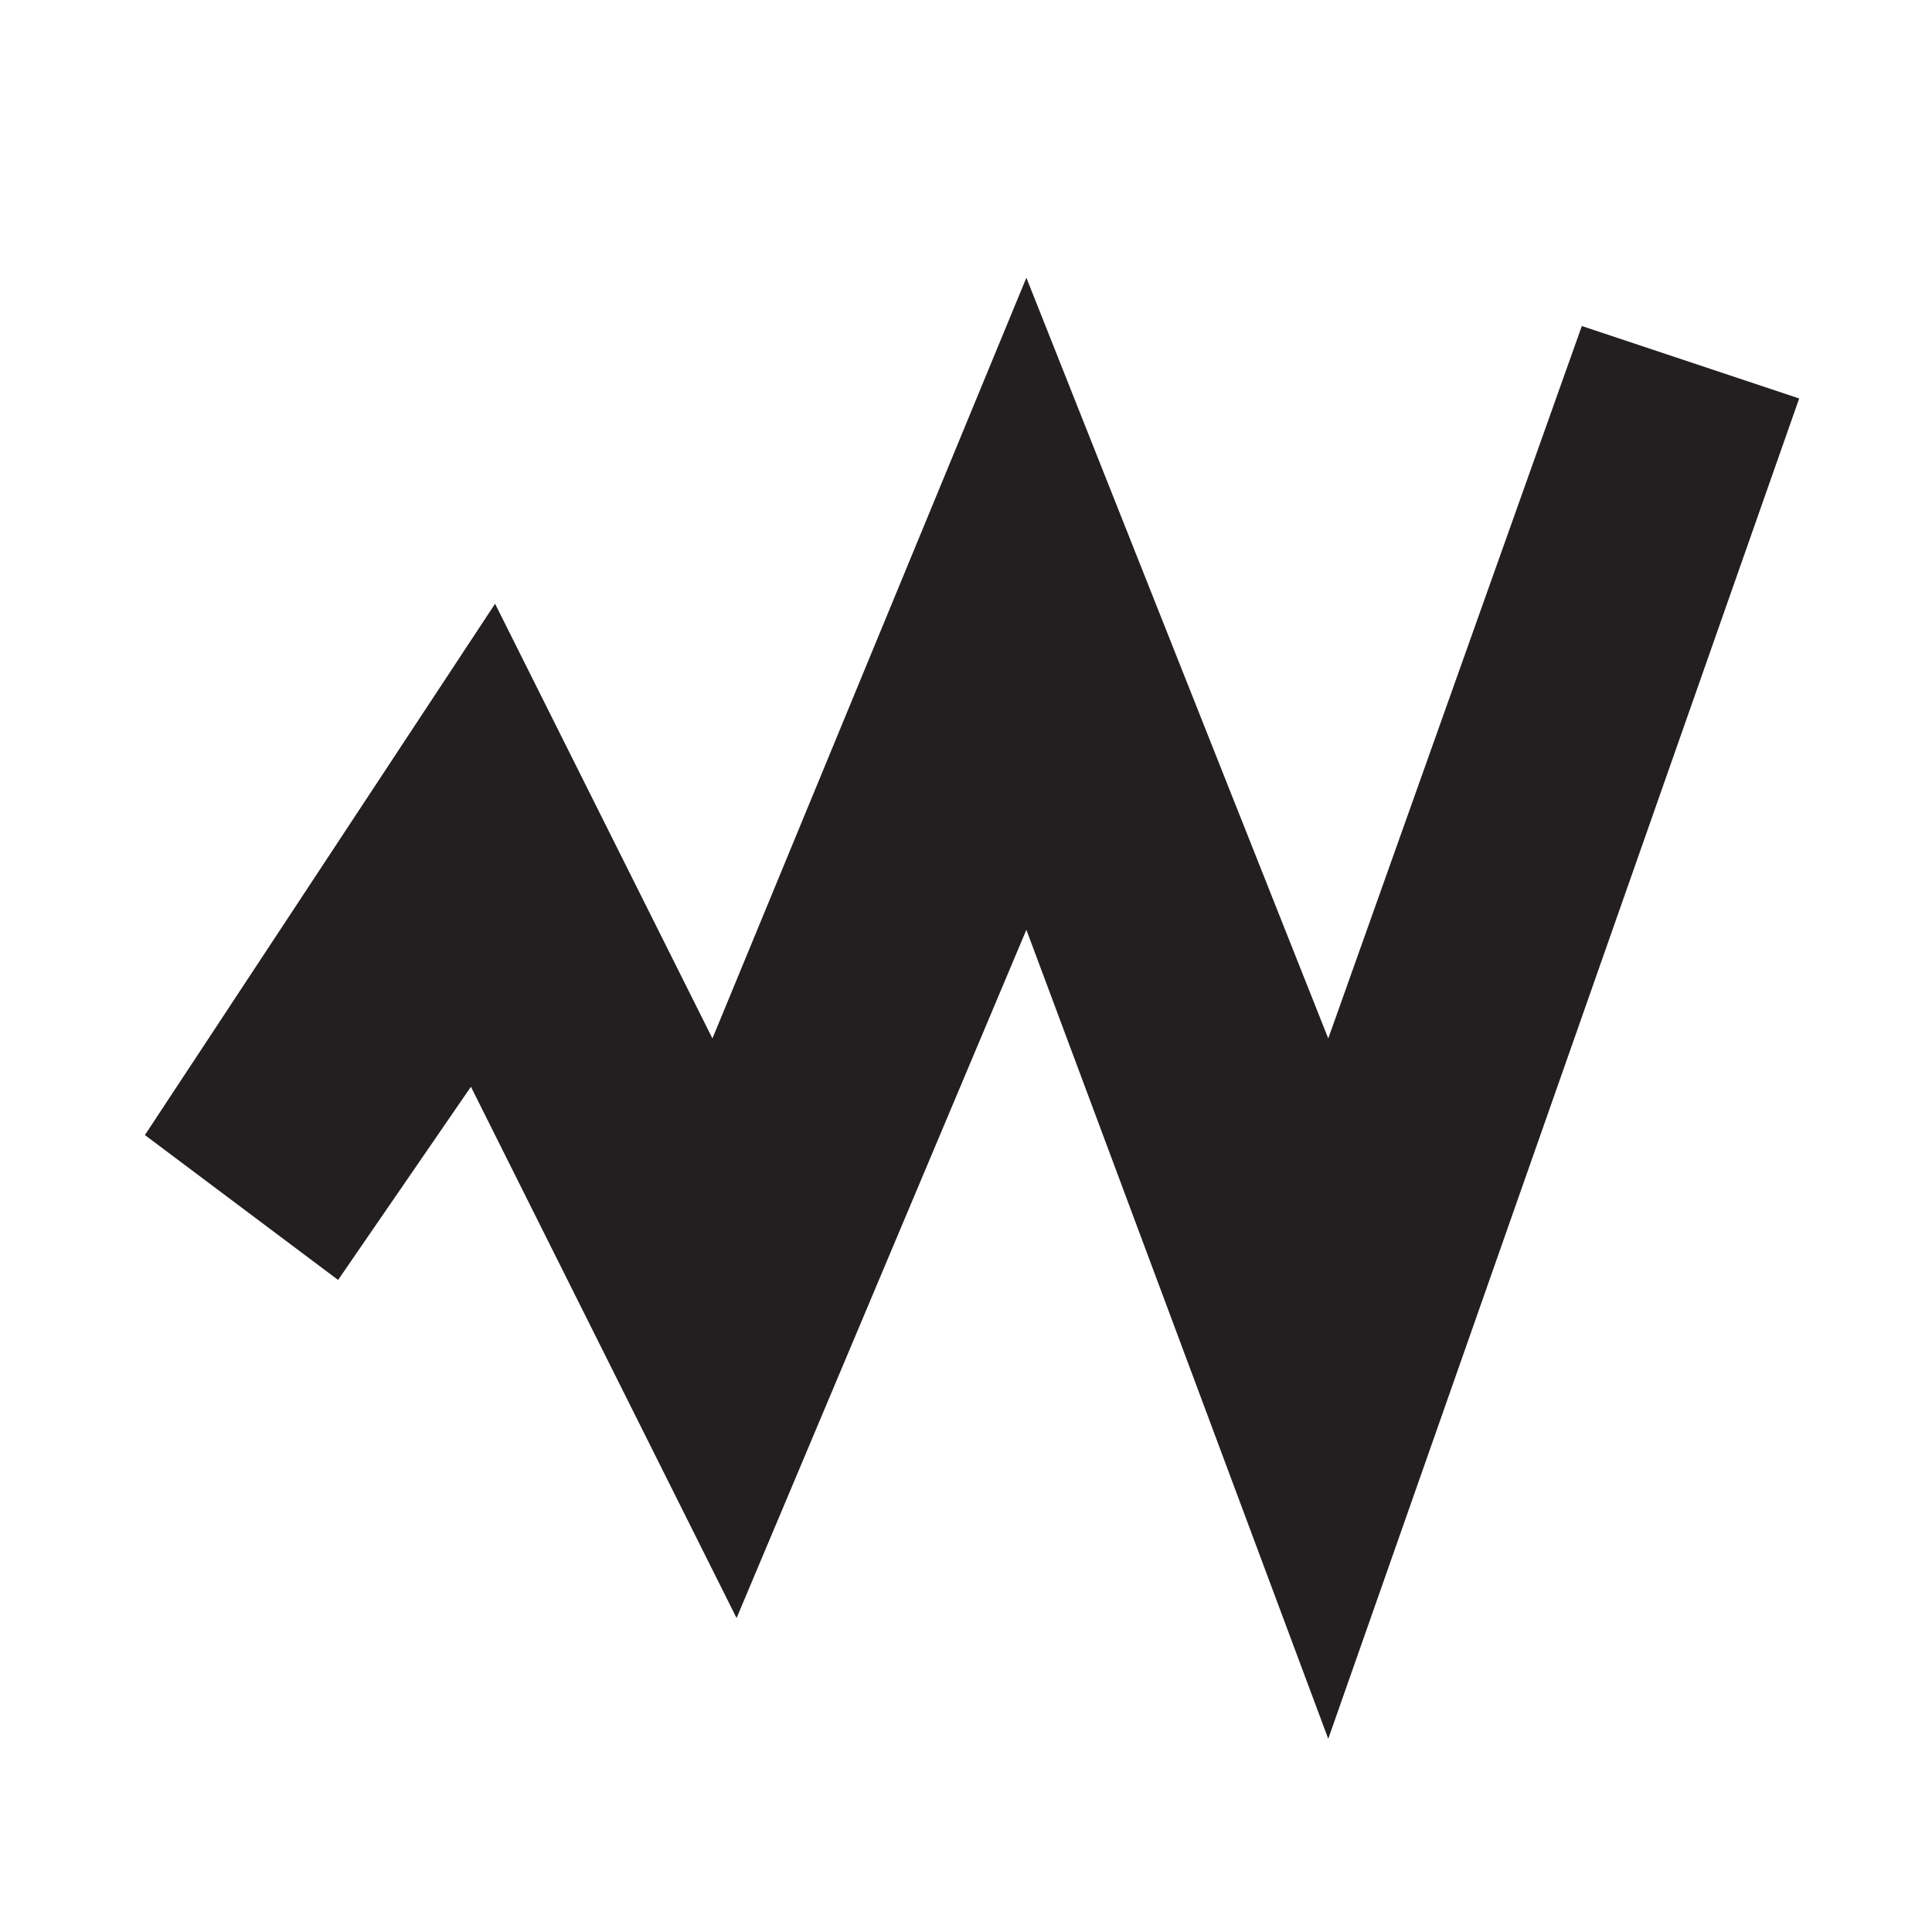
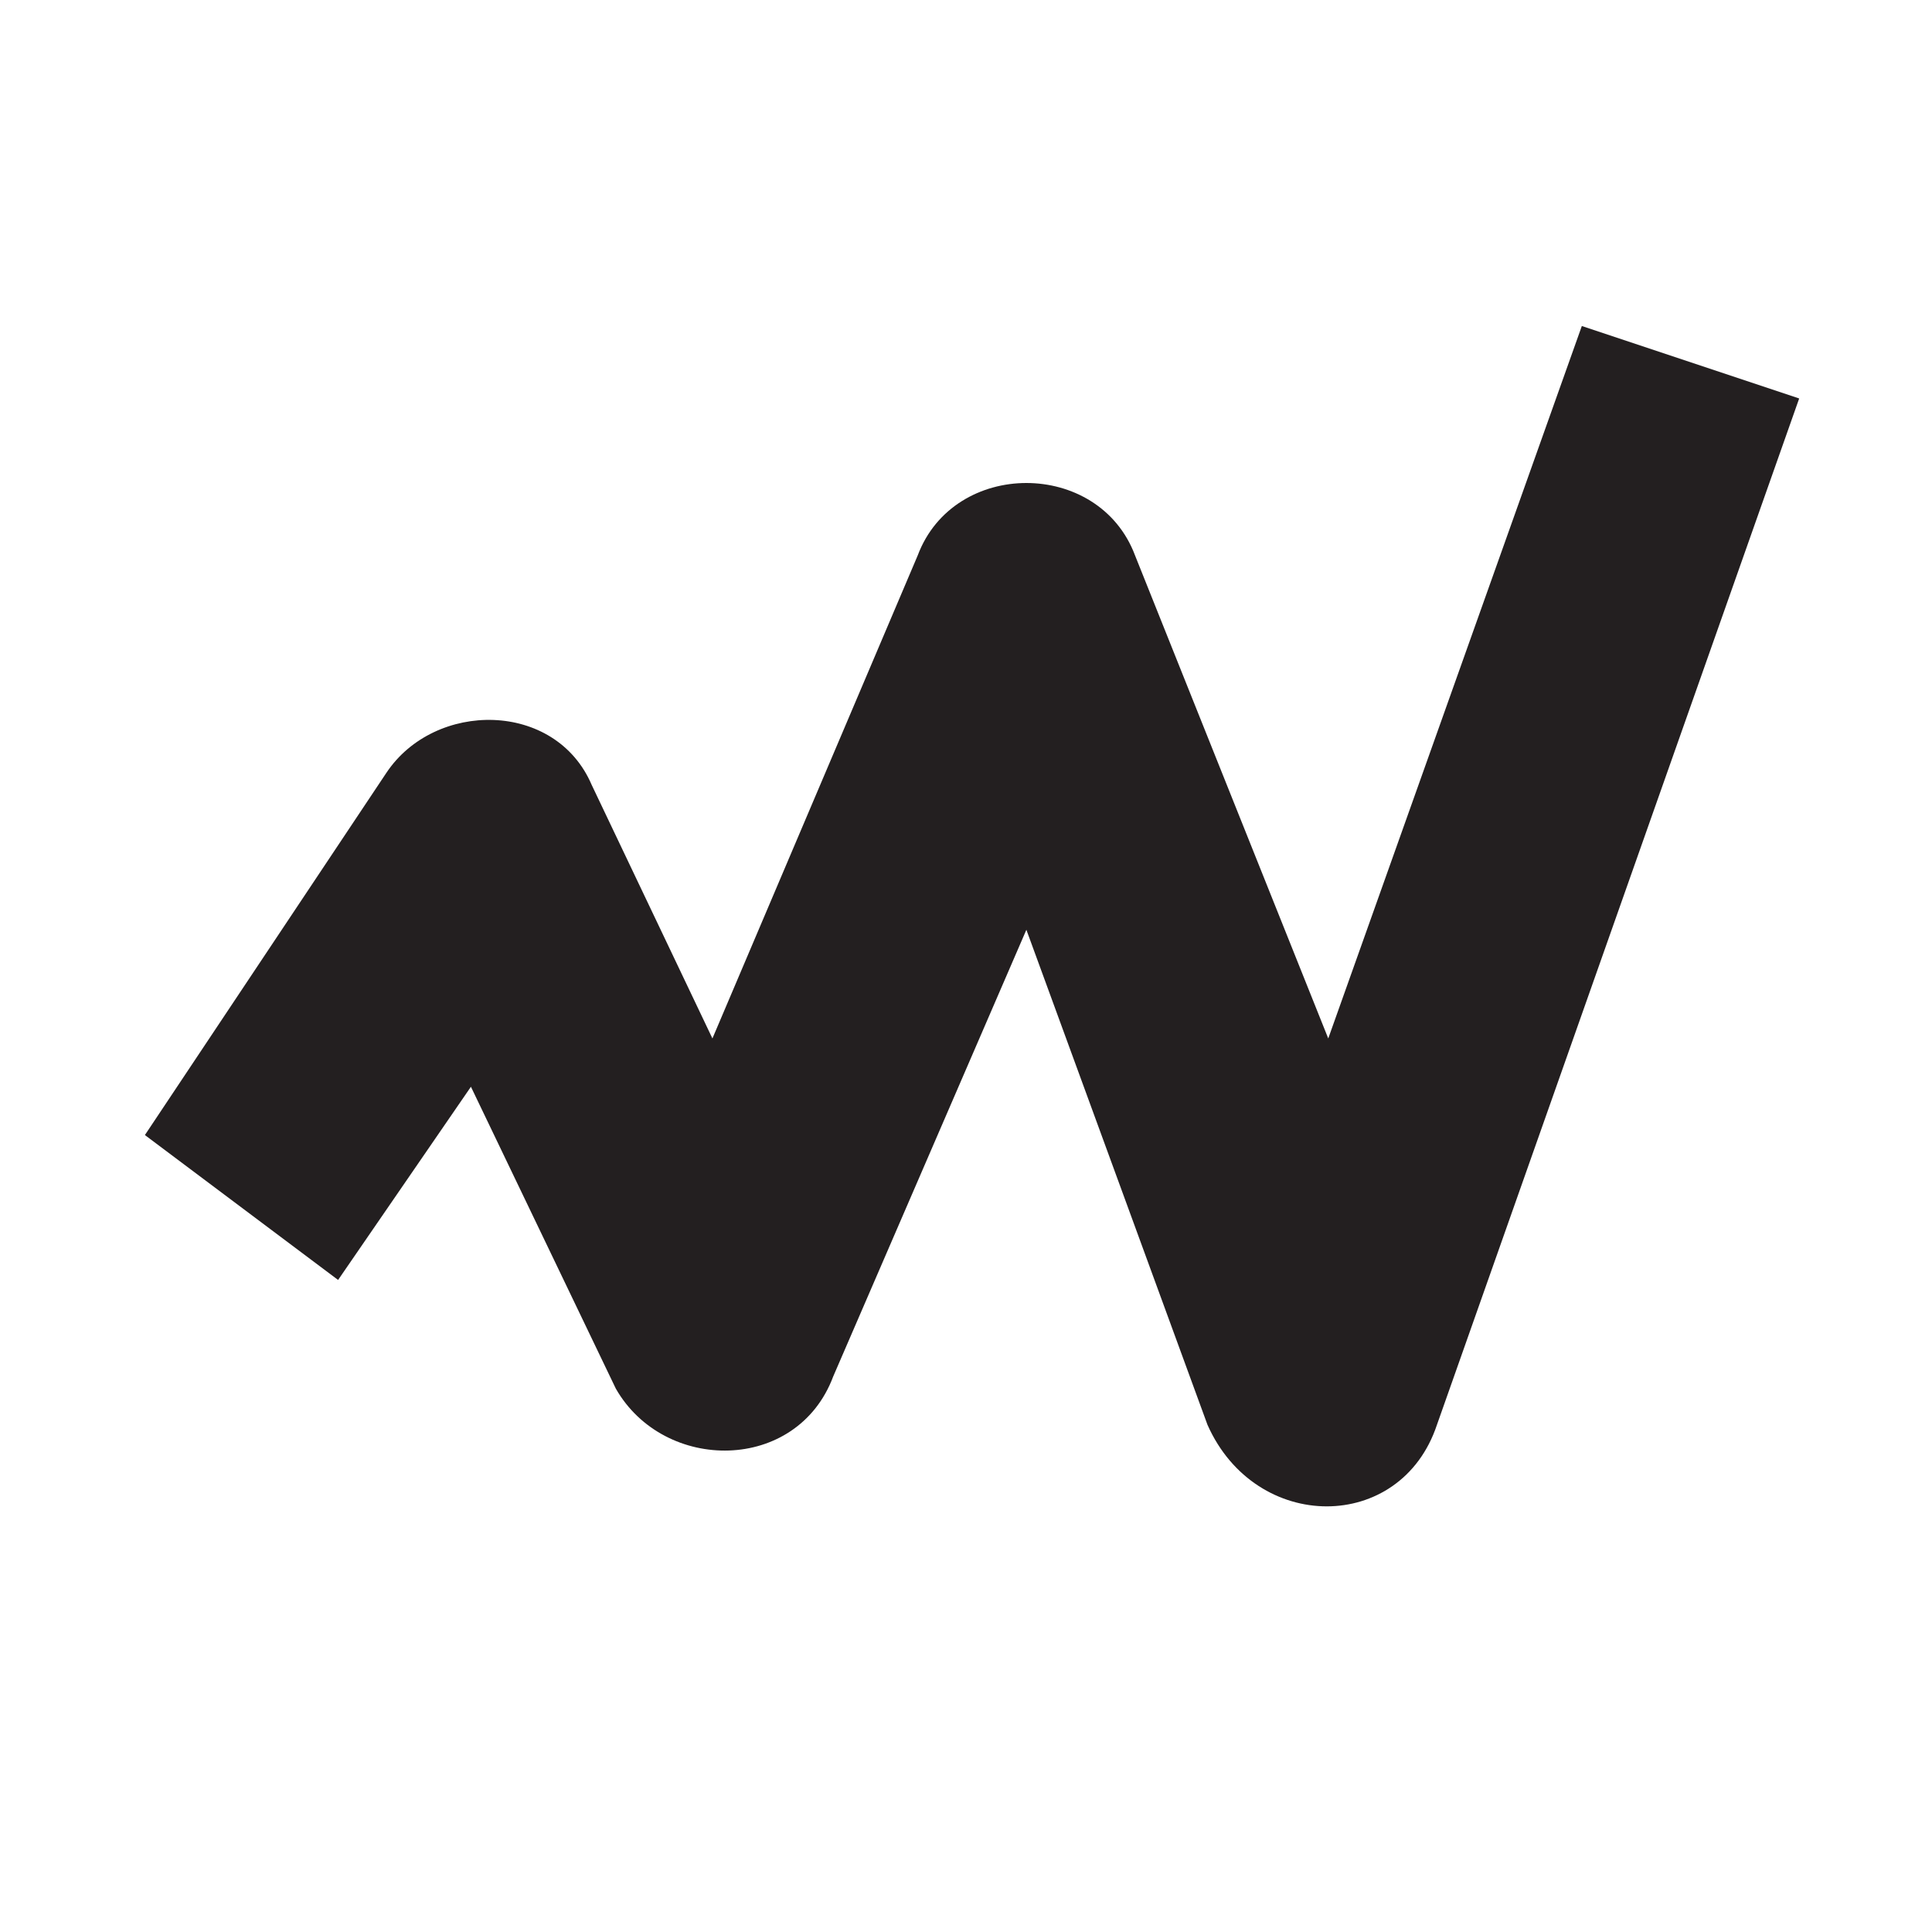
- <svg xmlns="http://www.w3.org/2000/svg" version="1.1" id="Layer_2" x="0px" y="0px" viewBox="0 0 16 16" enable-background="new 0 0 16 16" xml:space="preserve">
-   <polygon fill="#231F20" points="11,14.4 8.5,7.7 6.1,13.4 3.9,9 2.8,10.6 1.2,9.4 4.1,5 5.9,8.6 8.5,2.3 11,8.6 13.1,2.7 14.9,3.3   " />
+ <svg xmlns="http://www.w3.org/2000/svg" version="1.1" id="Layer_2" x="0px" y="0px" viewBox="0 0 16 16" style="enable-background:new 0 0 16 16;" xml:space="preserve">
+   <style type="text/css">
+ 	.st0{fill:#231F20;}
+ </style>
+   <path class="st0" d="M10,11.8L8.5,7.7l-1.6,3.7c-0.3,0.8-1.4,0.8-1.8,0.1L3.9,9l-1.1,1.6L1.2,9.4l2-3c0.4-0.6,1.4-0.6,1.7,0.1l1,2.1  l1.7-4c0.3-0.8,1.5-0.8,1.8,0l1.6,4l2.1-5.9l1.8,0.6l-3,8.5C11.6,12.7,10.4,12.7,10,11.8z" />
</svg>
